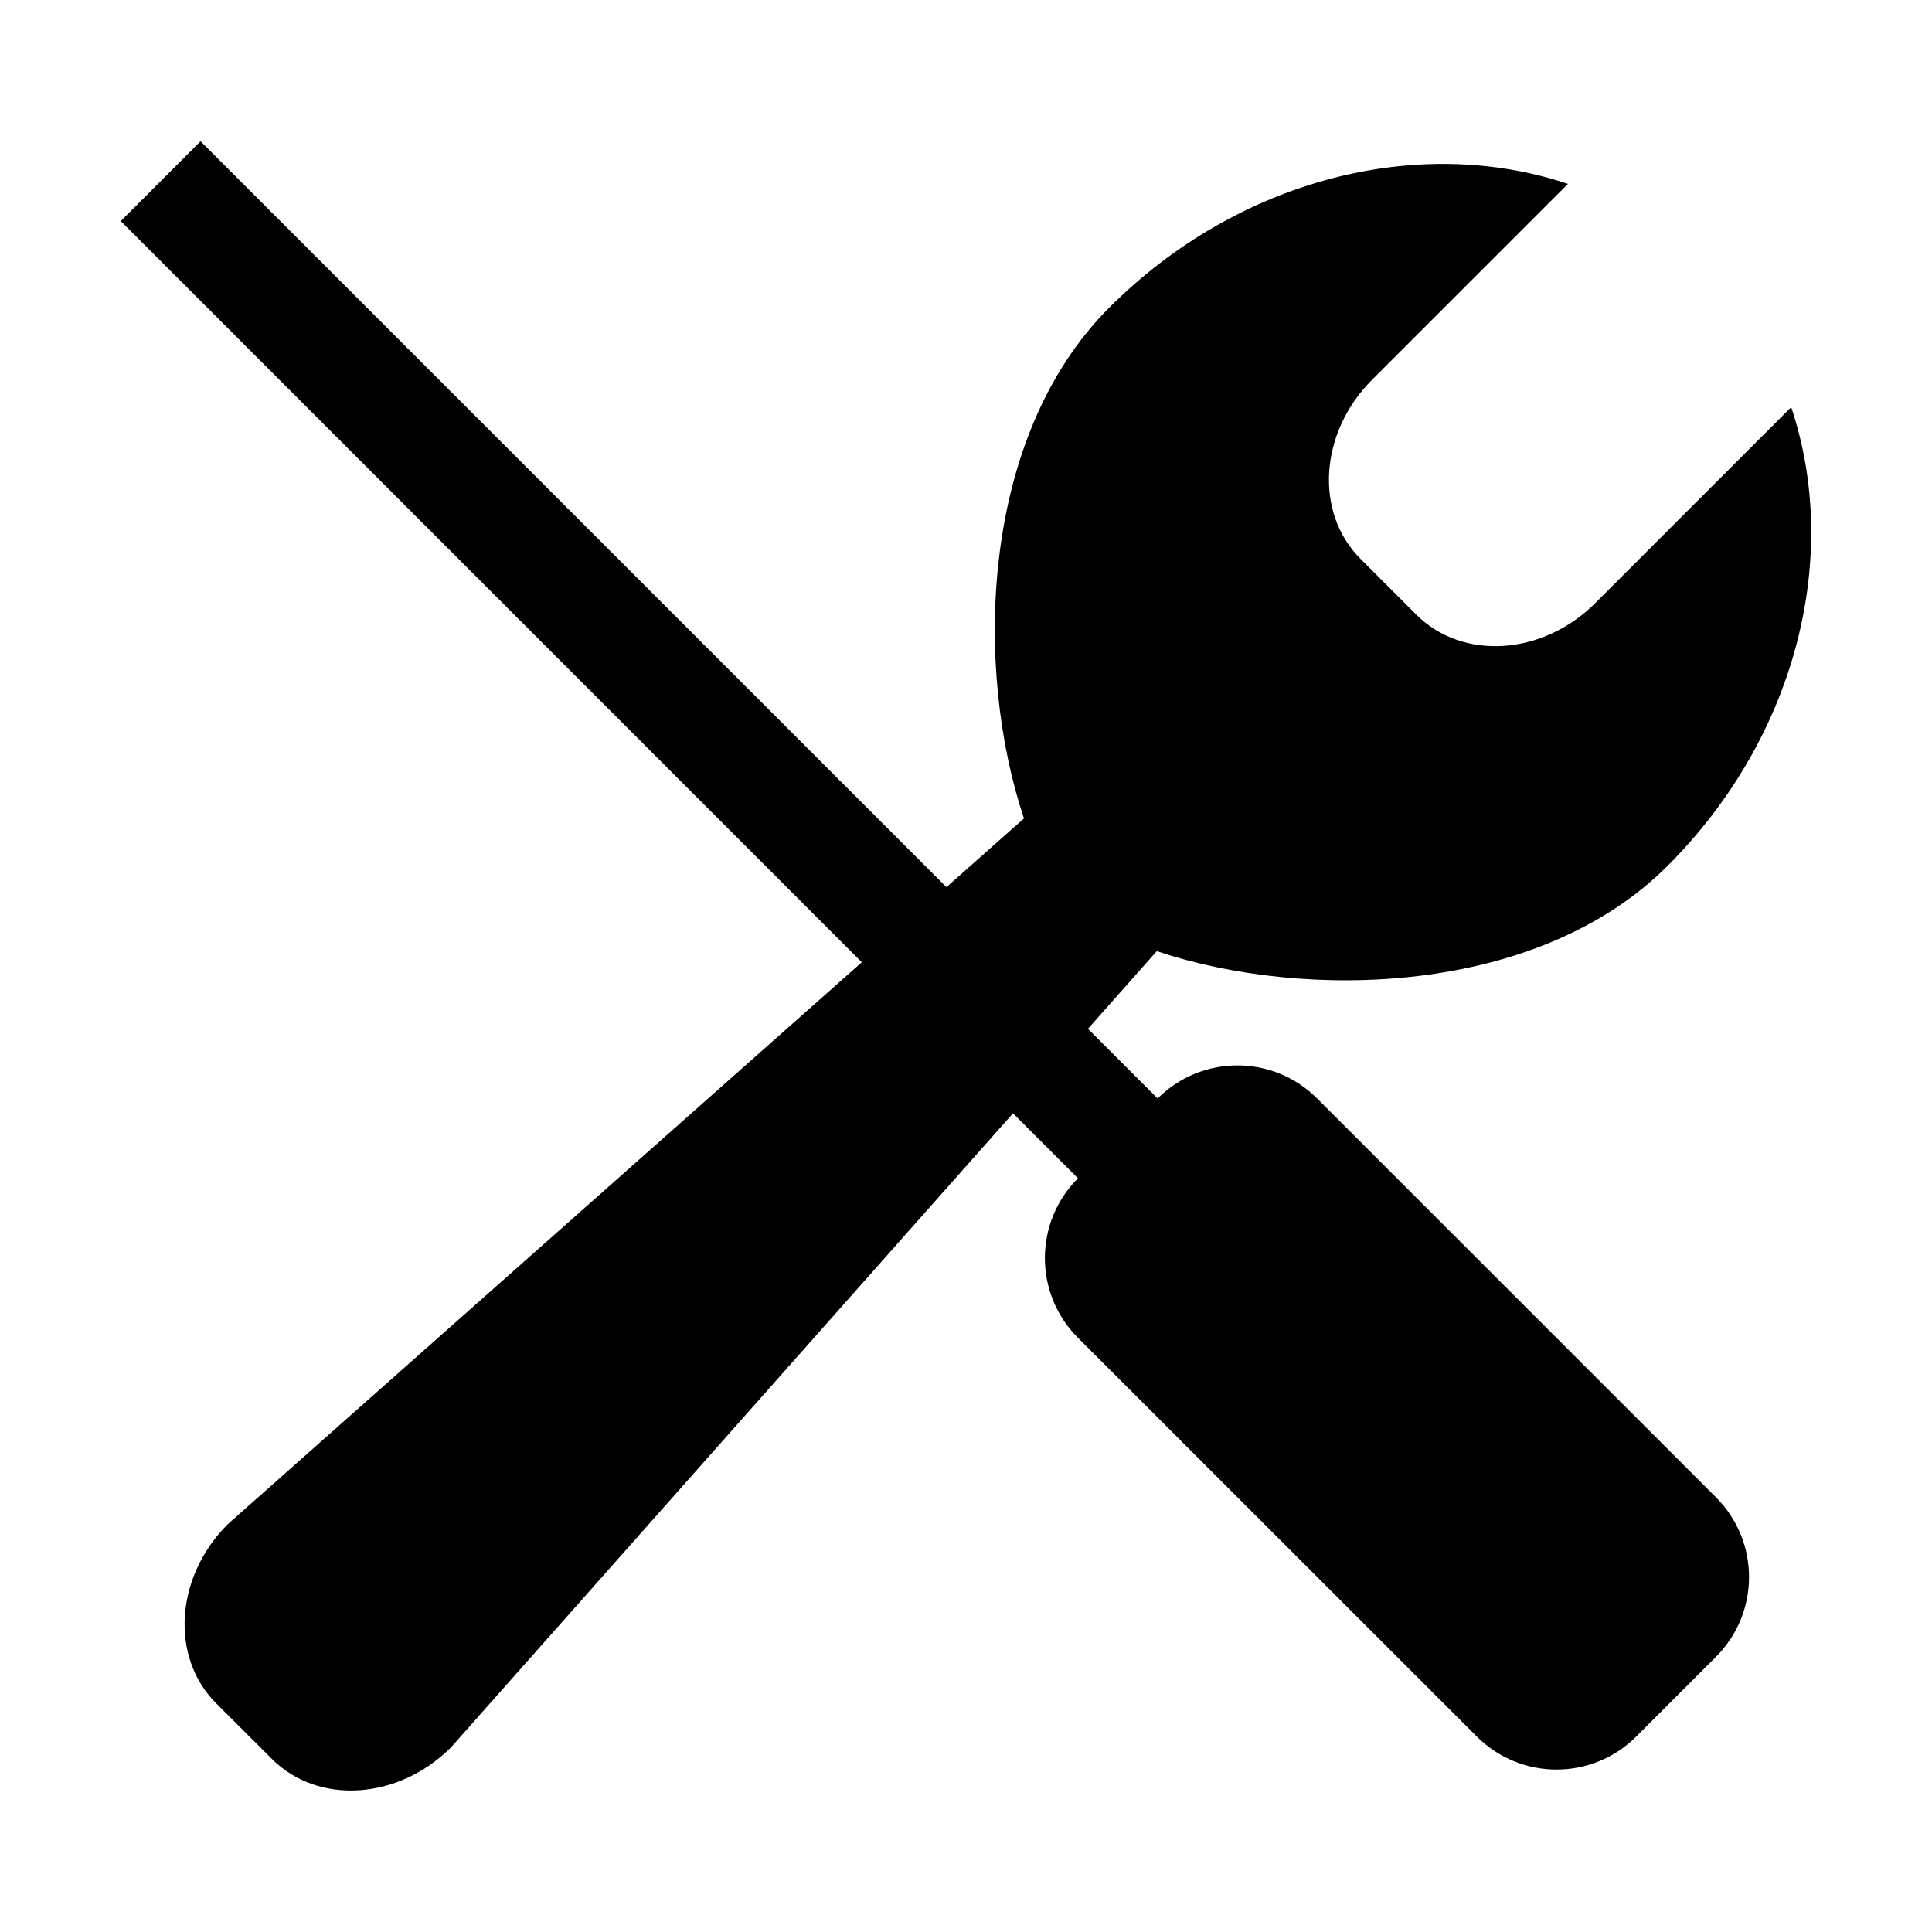
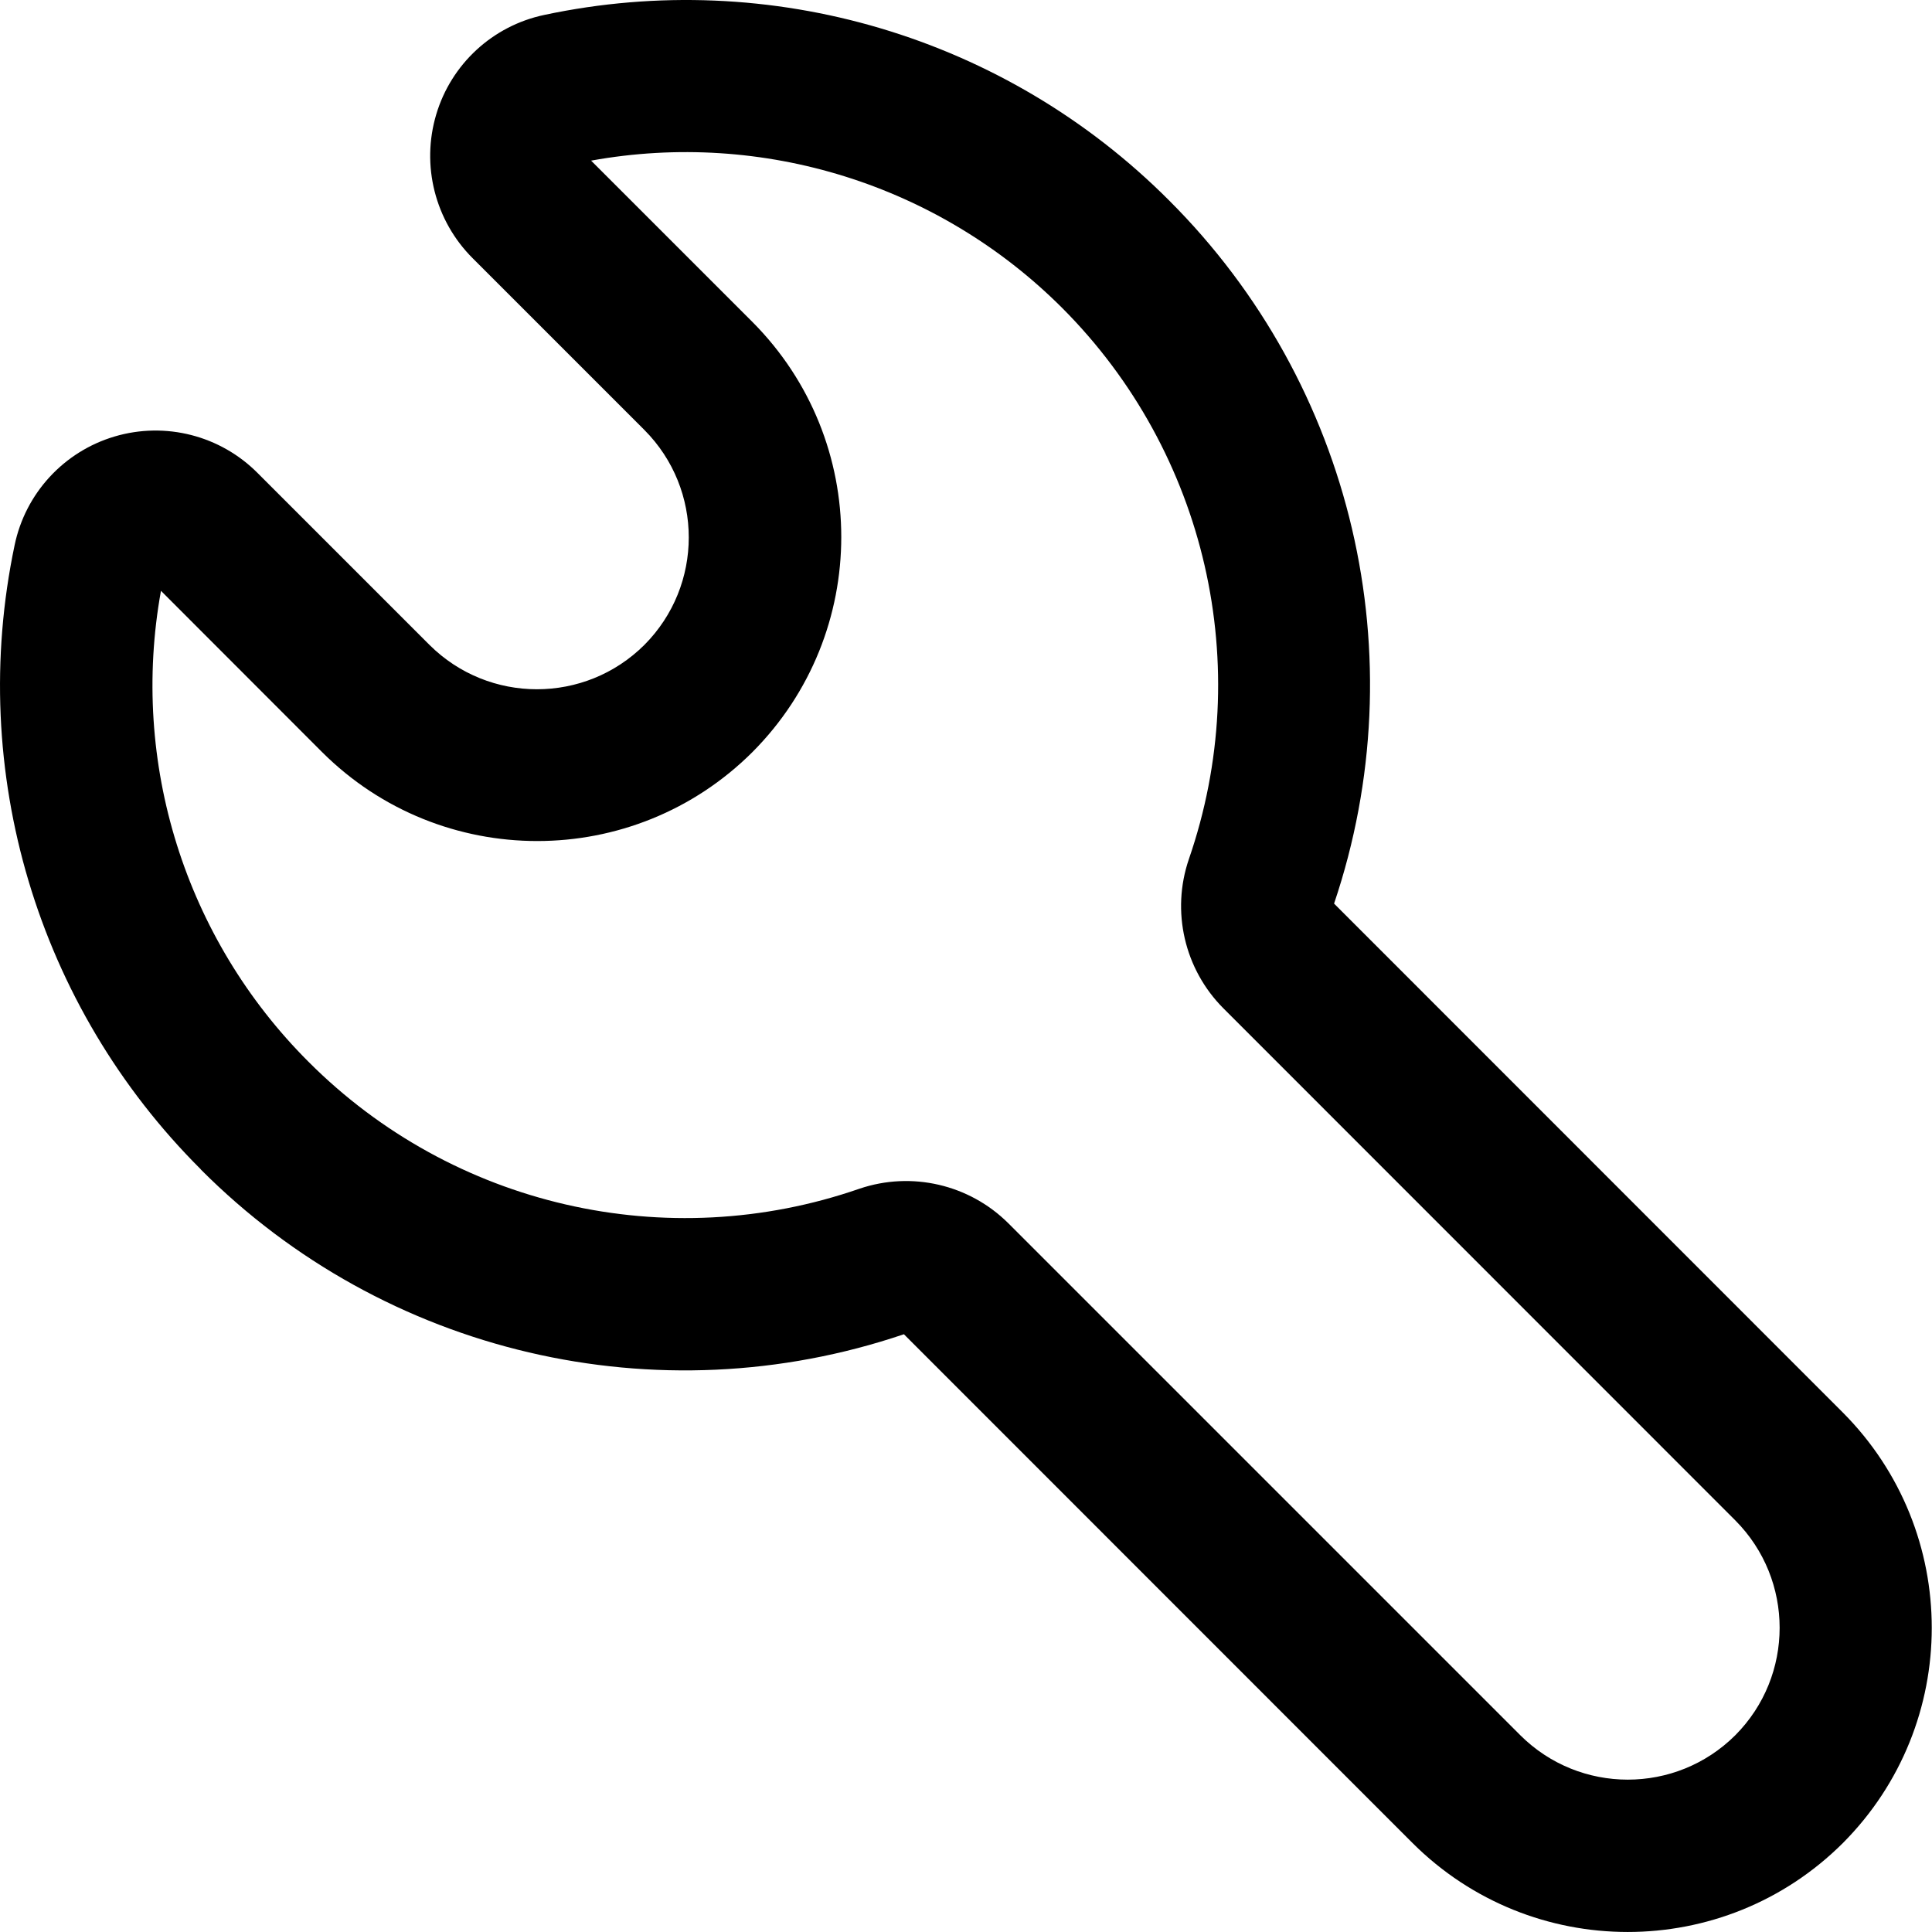
- <svg xmlns="http://www.w3.org/2000/svg" t="1589707366010" class="icon" viewBox="0 0 1024 1024" version="1.1" p-id="9269" width="200" height="200">
+ <svg xmlns="http://www.w3.org/2000/svg" t="1589938653617" class="icon" viewBox="0 0 1024 1024" version="1.1" p-id="3290" width="200" height="200">
  <defs>
    <style type="text/css" />
  </defs>
-   <path d="M883.84 458.944c-69.056 69.056-192.512 71.424-270.72 45.184L576.64 545.28l36.928 36.928c23.36-23.36 61.184-23.36 84.544 0l211.392 211.392c23.36 23.36 23.36 61.184 0 84.544l-42.24 42.24c-23.36 23.36-61.184 23.36-84.544 0l-211.392-211.328c-23.36-23.36-23.36-61.184 0-84.544L536.896 590.08l-297.856 336.064c-27.904 27.904-70.4 30.656-94.912 6.144L114.56 902.784c-24.512-24.512-21.76-67.008 6.144-94.912l336.064-297.856L64 117.184l42.304-42.304 395.328 395.328L542.72 433.792c-26.24-78.272-23.872-201.664 45.184-270.72 69.056-69.056 164.928-91.84 243.136-65.6l-103.808 103.808c-27.904 27.904-30.656 70.4-6.144 94.912l29.568 29.568c24.512 24.512 67.008 21.76 94.912-6.144l103.808-103.808C975.616 294.08 952.896 389.888 883.84 458.944z" p-id="9270" />
+   <path d="M106.463 619.801A362.047 362.047 0 0 1 7.738 288.985a76.283 76.283 0 0 1 128.845-38.227l91.045 91.045a80.72 80.72 0 0 0 113.913 0 80.72 80.72 0 0 0 0-113.913L250.497 136.845A76.71 76.71 0 0 1 231.212 60.647 76.113 76.113 0 0 1 288.468 7.914a361.535 361.535 0 0 1 331.243 98.383 362.644 362.644 0 0 1 87.376 372.627l269.636 269.722a161.697 161.697 0 0 1 0 228.252 161.526 161.526 0 0 1-227.996 0L479.09 707.177a362.047 362.047 0 0 1-372.627-87.291zM85.302 313.218a281.838 281.838 0 0 0 78.246 249.584 282.009 282.009 0 0 0 291.992 67.238 76.881 76.881 0 0 1 78.843 18.26l271.428 271.428a80.72 80.72 0 0 0 113.913 0 80.72 80.72 0 0 0 0-113.913l-271.343-271.428a76.795 76.795 0 0 1-18.26-79.014 282.777 282.777 0 0 0-67.068-292.078A282.094 282.094 0 0 0 313.298 85.136l85.499 85.499a161.526 161.526 0 0 1 0 227.996 161.526 161.526 0 0 1-228.082 0L85.387 313.218z" p-id="3291" />
</svg>
